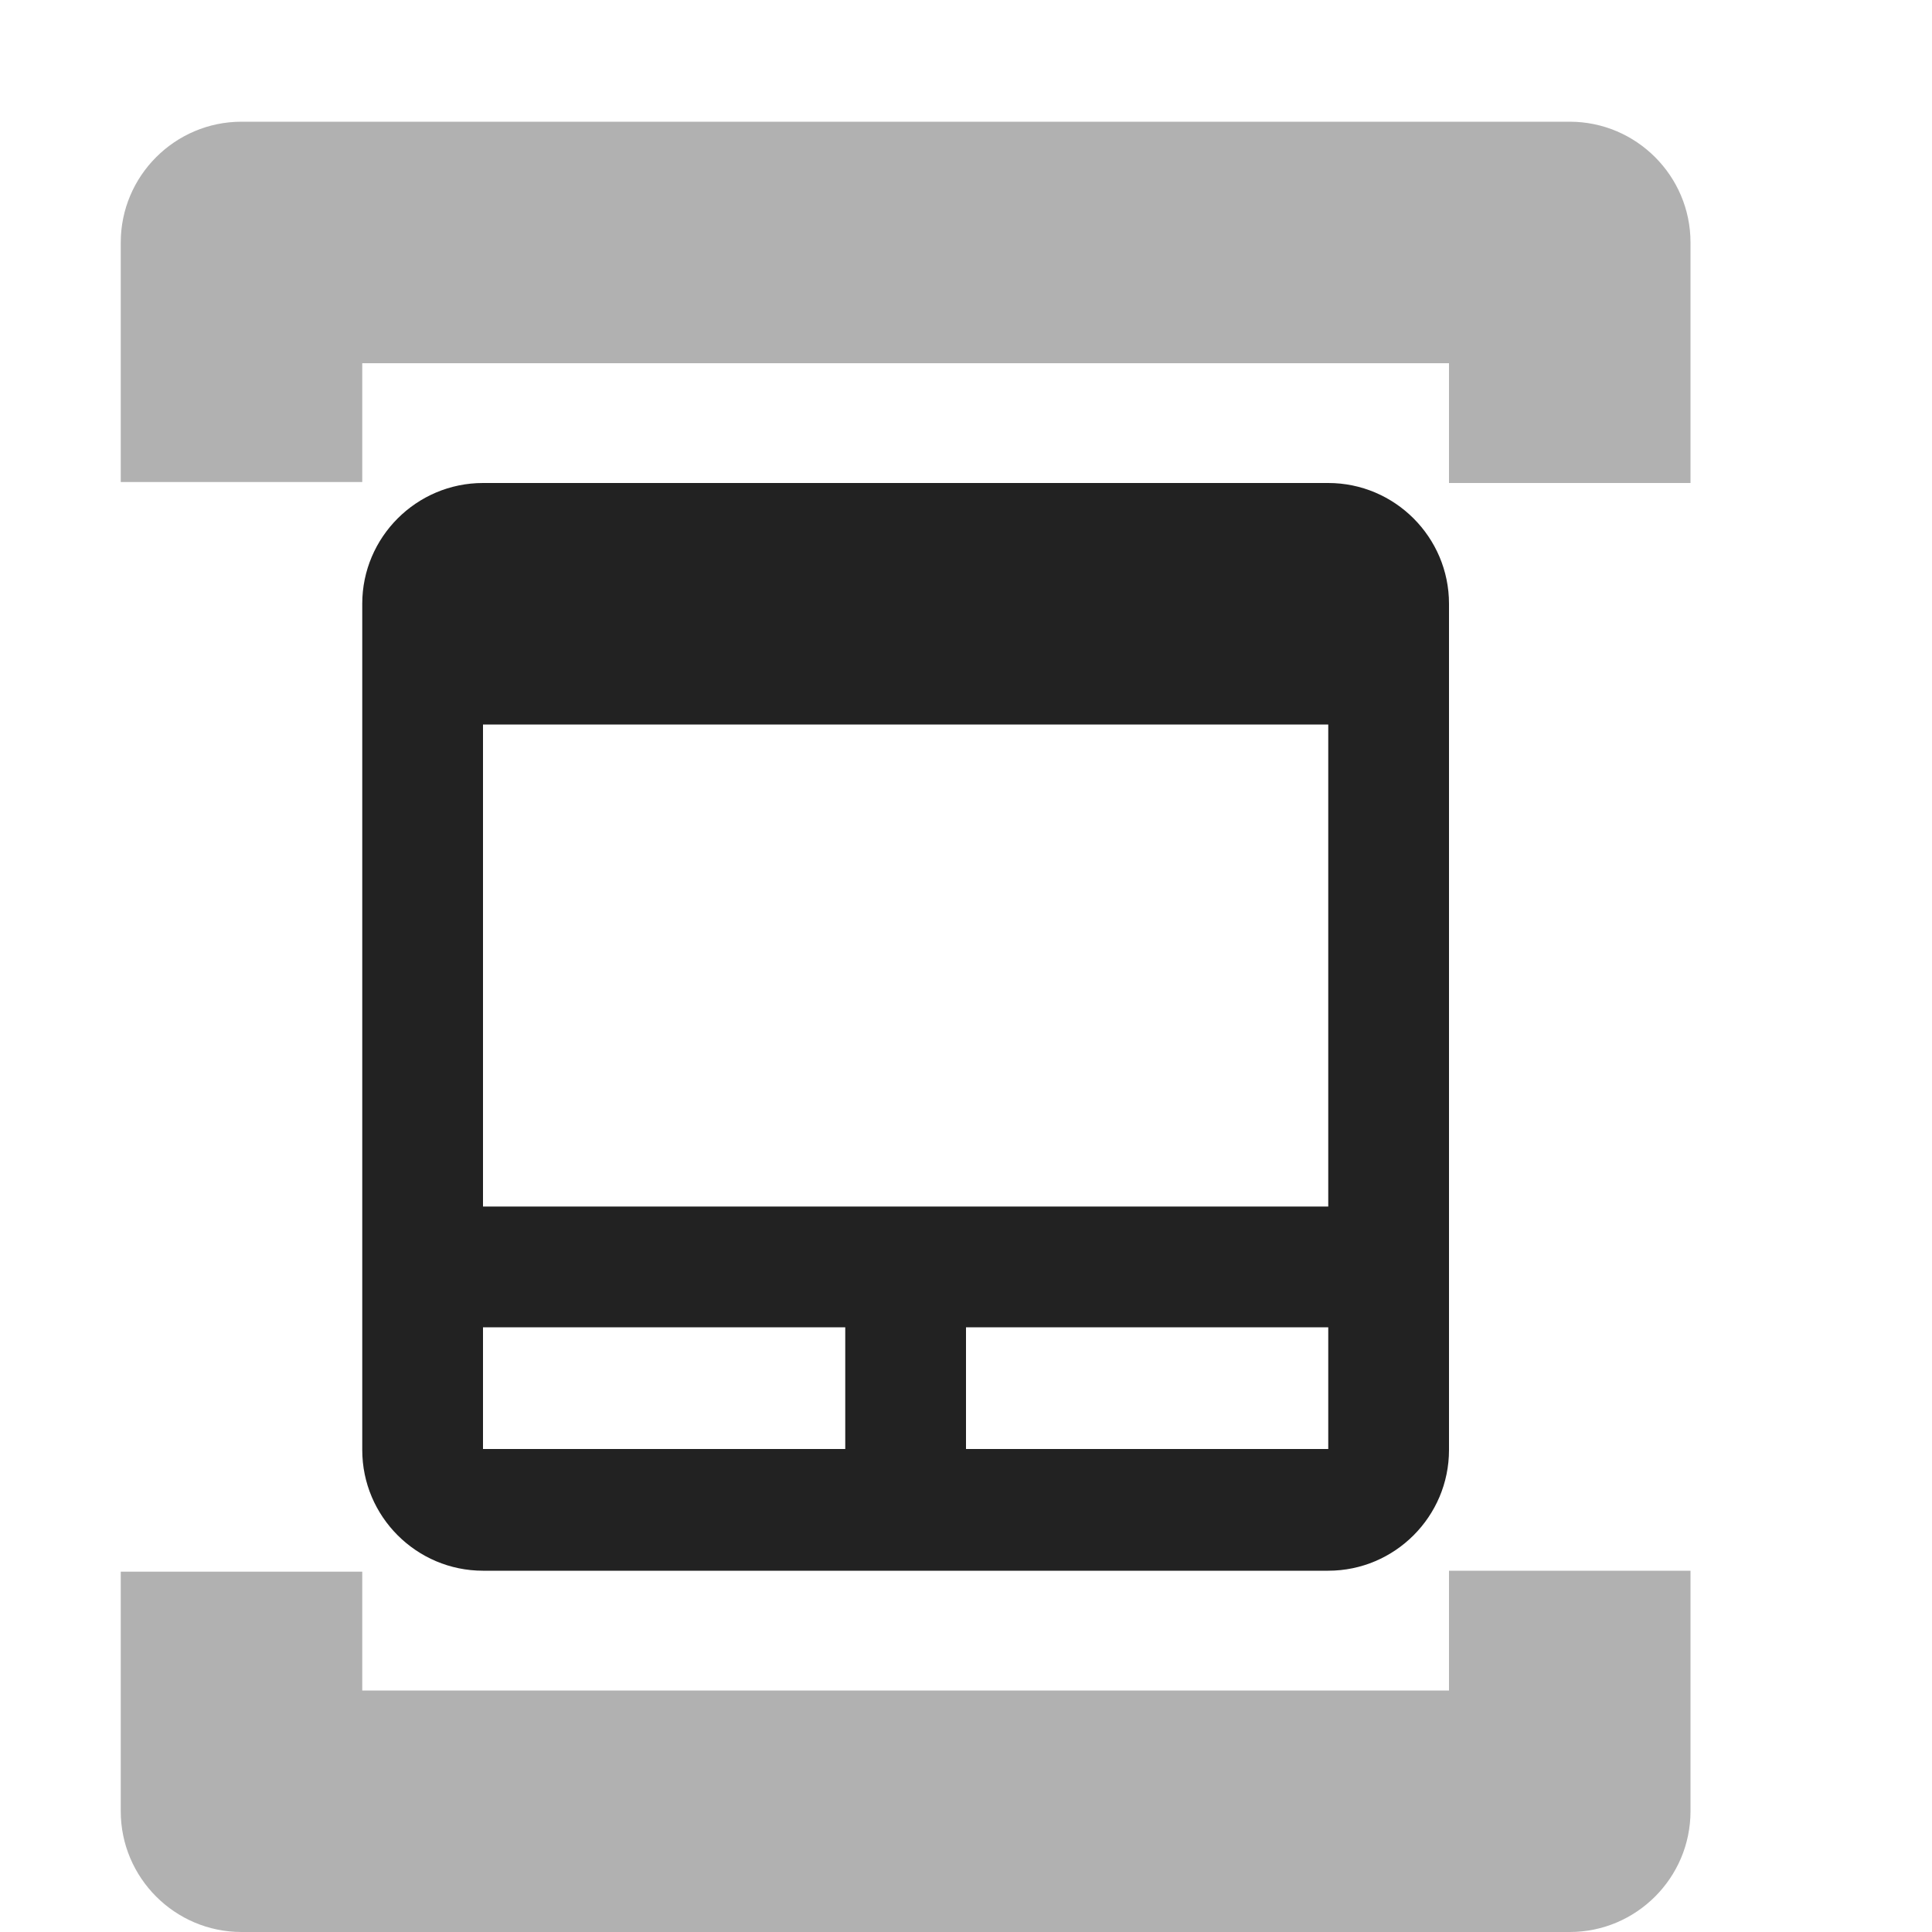
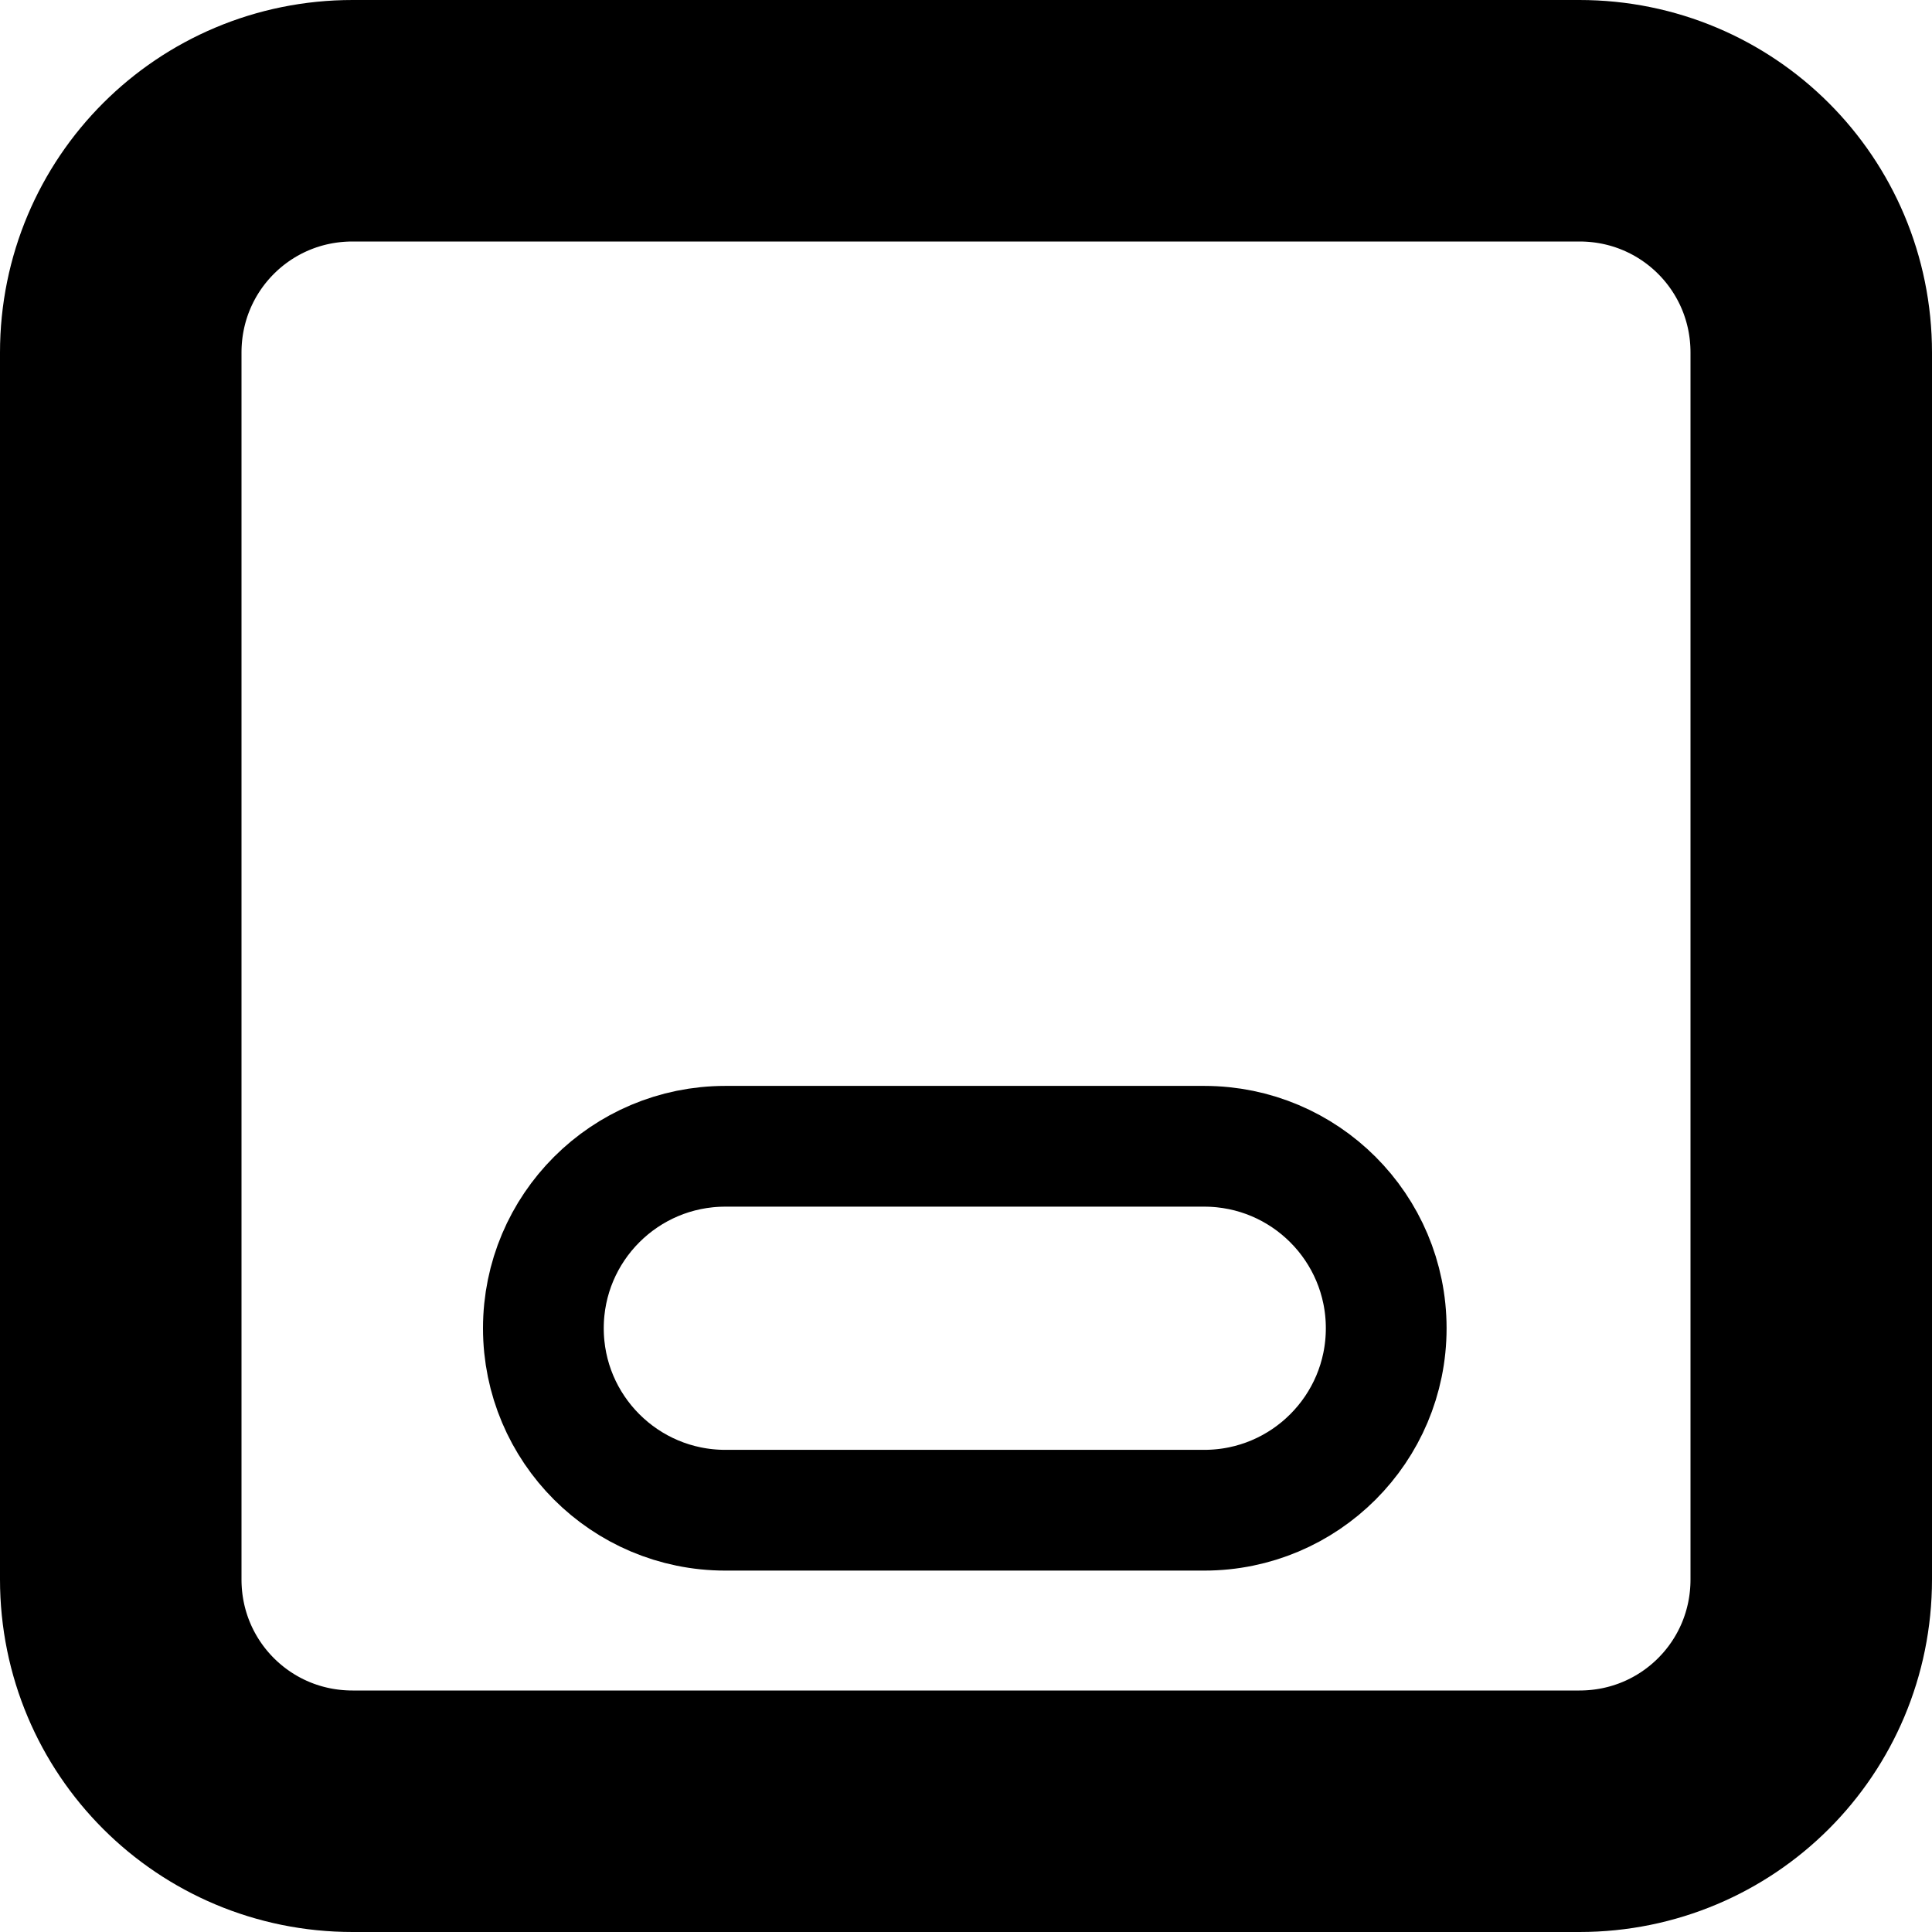
- <svg xmlns="http://www.w3.org/2000/svg" height="16px" viewBox="0 0 16 16" width="16px">
-   <g fill="#222222">
-     <path d="m 2 1.008 c -0.551 0 -1 0.449 -1 1 v 1.984 h 2 v -0.984 h 9 v 0.992 h 2 v -1.992 c 0 -0.551 -0.449 -1 -1 -1 z m 10 12 v 0.992 h -9 v -0.984 h -2 v 1.984 c 0 0.551 0.449 1 1 1 h 11 c 0.551 0 1 -0.449 1 -1 v -1.992 z m 0 0" fill-opacity="0.349" />
-     <path d="m 4 4 c -0.551 0 -1 0.449 -1 1 v 7.008 c 0 0.551 0.449 1 1 1 h 7 c 0.551 0 1 -0.449 1 -1 v -7.008 c 0 -0.551 -0.449 -1 -1 -1 z m 0 2 h 7 v 3.992 h -7 z m 0 4.992 h 3 v 1.008 h -3 z m 4 0 h 3 v 1.008 h -3 z m 0 0" />
-   </g>
+ <svg xmlns="http://www.w3.org/2000/svg" xmlns:ns1="https://www.gtk.org/grappa" width="16" height="16" ns1:version="1" ns1:state="0" ns1:keywords="adw widget-dialog">
+   <defs id="defs1" fill="url(&quot;#gpa:foreground&quot;) rgb(0,0,0)" stroke="none" class="foreground foreground-fill" ns1:states="none" ns1:animation-repeat="0" ns1:animation-segment="0" ns1:fill="foreground">
+     </defs>
+   <path id="dialog" fill="none" stroke="url(&quot;#gpa:foreground&quot;) rgb(0,0,0)" stroke-opacity="1" stroke-width="2" stroke-linecap="round" stroke-linejoin="round" stroke-miterlimit="4" stroke-dashoffset="22.559" d="M 2.92 1 L 13.08 1 C 14.144 1, 15 1.856, 15 2.92 L 15 13.08 C 15 14.144, 14.144 15, 13.08 15 L 2.92 15 C 1.856 15, 1 14.144, 1 13.08 L 1 2.92 C 1 1.856, 1.856 1, 2.92 1 Z" class="transparent-fill foreground-stroke" ns1:stroke-width="0.5 2 3" ns1:stroke="foreground" ns1:fill="none">
+     </path>
+   <rect id="button" fill="none" stroke="url(&quot;#gpa:foreground&quot;) rgb(0,0,0)" stroke-opacity="1" stroke-width="1" stroke-linecap="round" stroke-linejoin="round" stroke-miterlimit="4" stroke-dasharray="none" stroke-dashoffset="22.559" x="4.5" y="9.493" width="6.98" height="3.014" rx="1.507" ry="1.507" class="transparent-fill foreground-stroke" ns1:stroke-width="0.25 1 1.5" ns1:stroke="foreground" ns1:fill="none">
+     </rect>
</svg>
